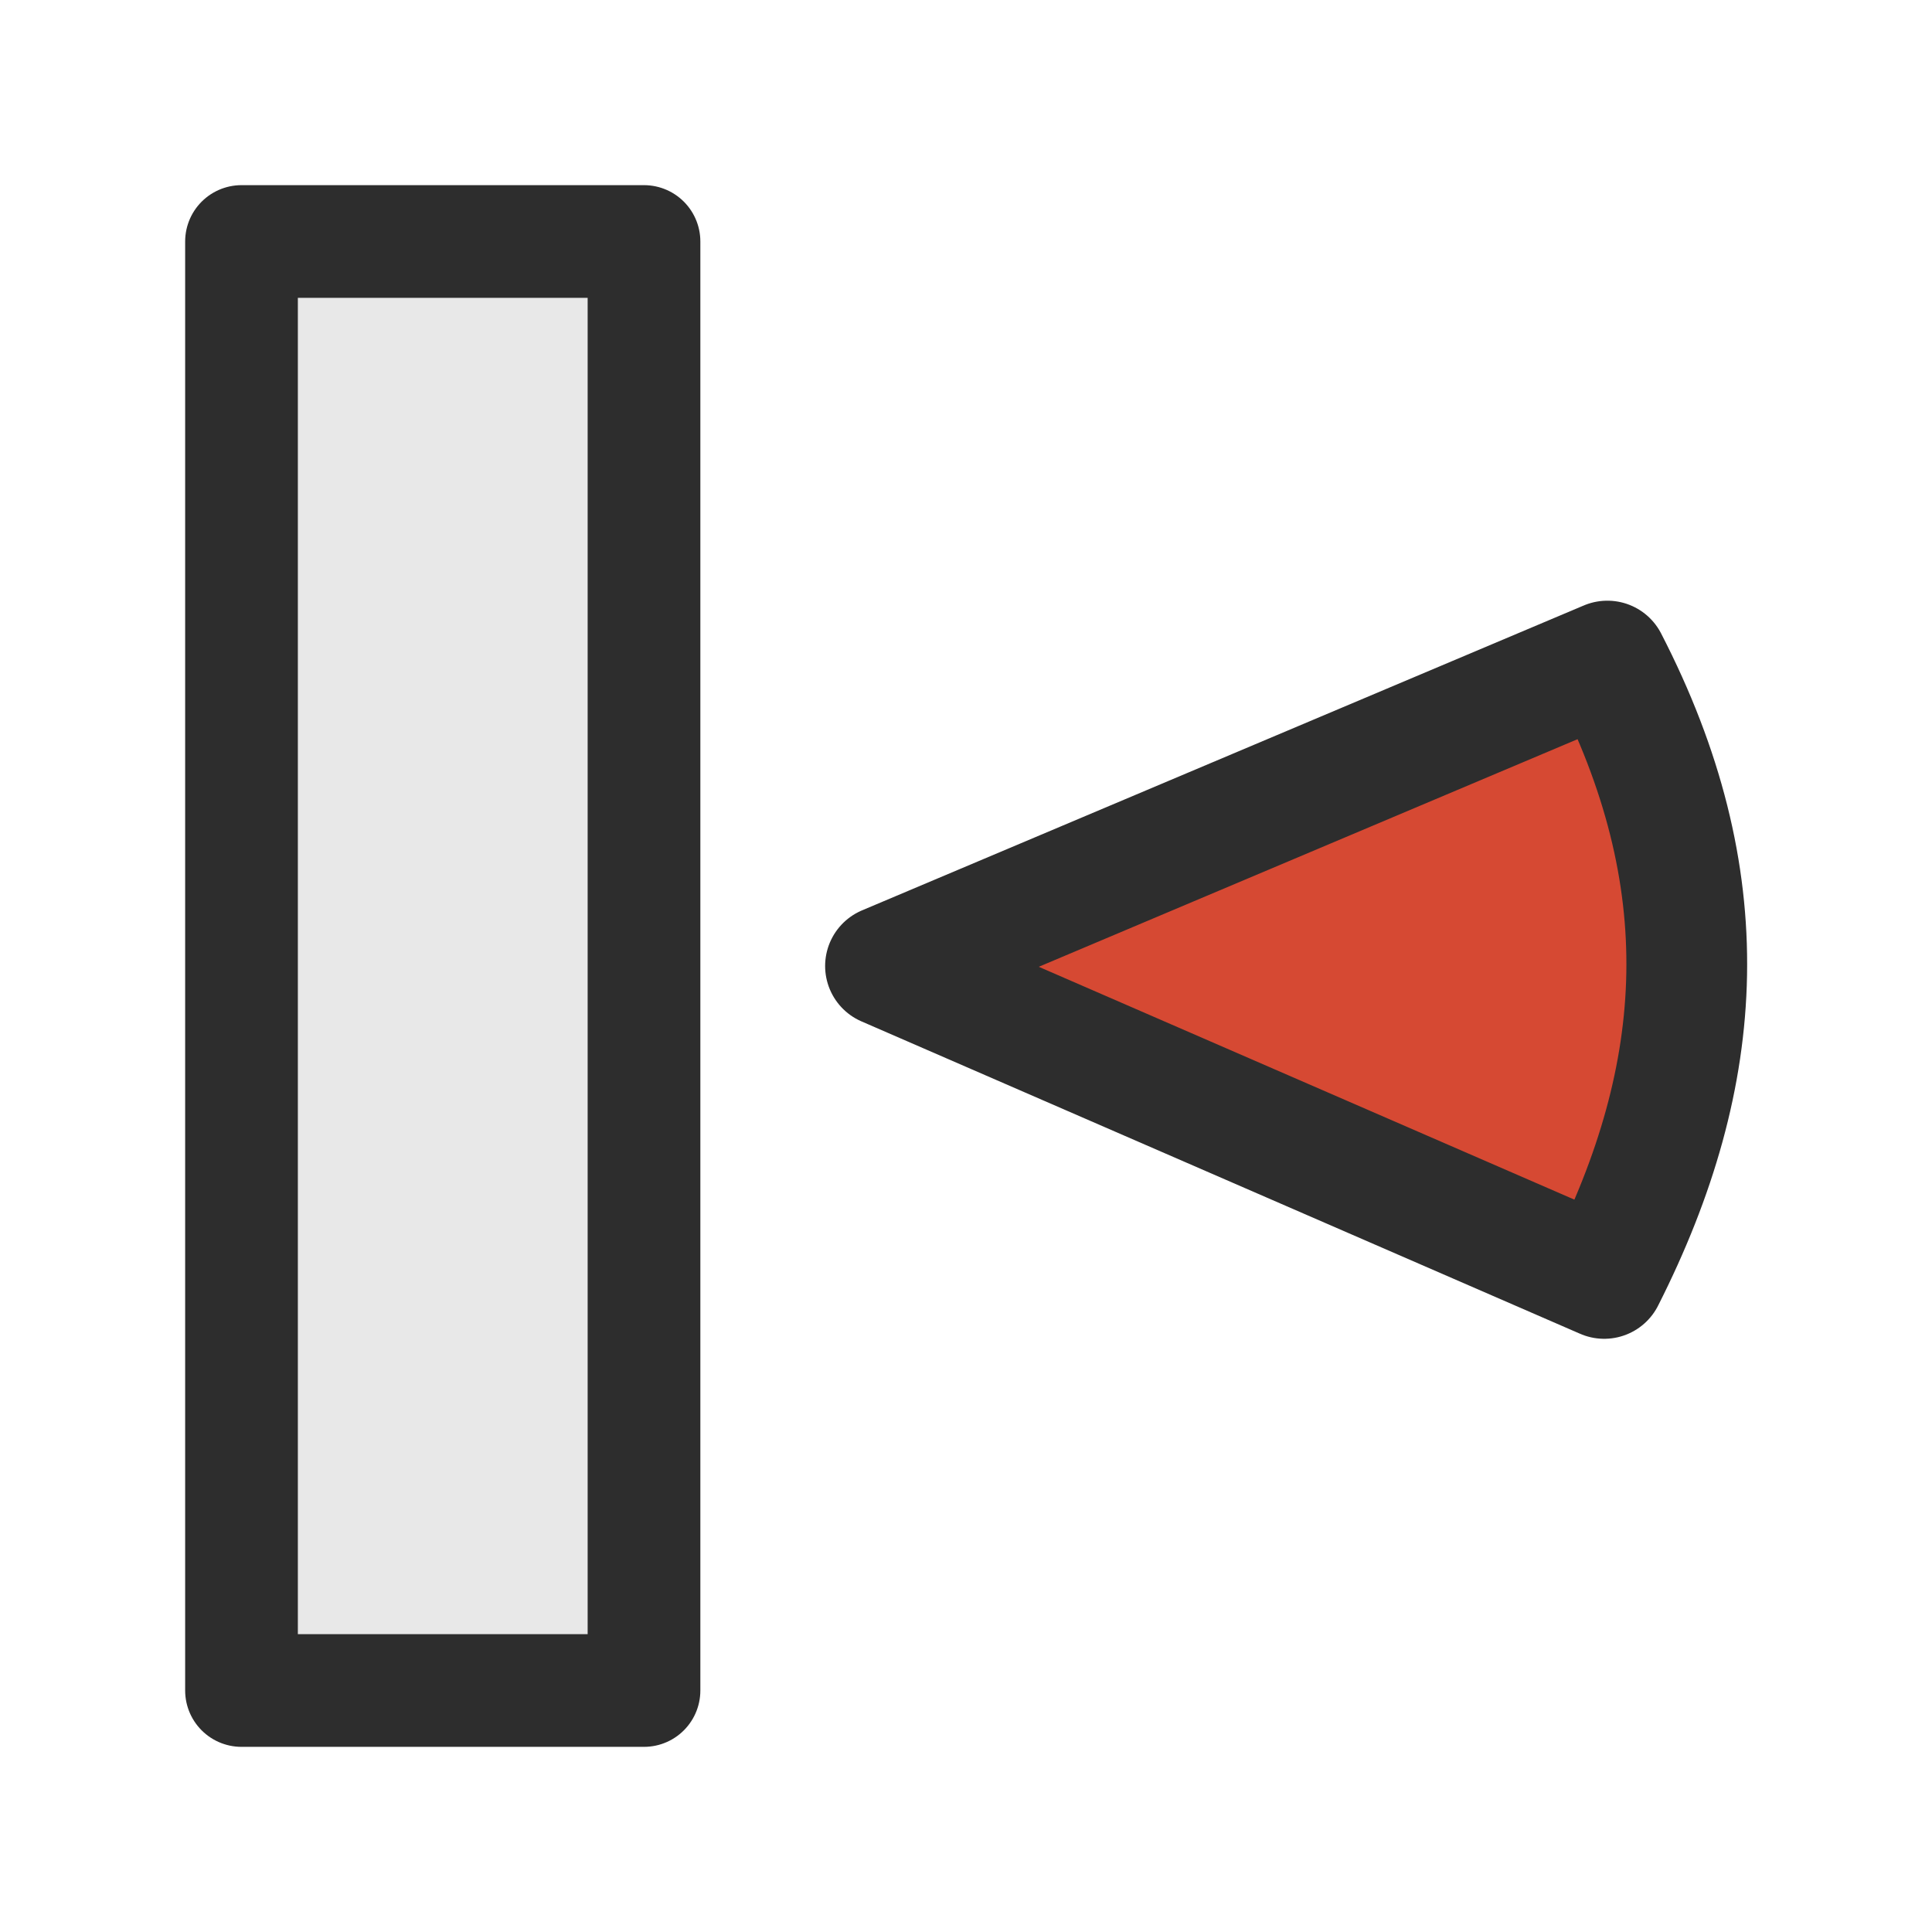
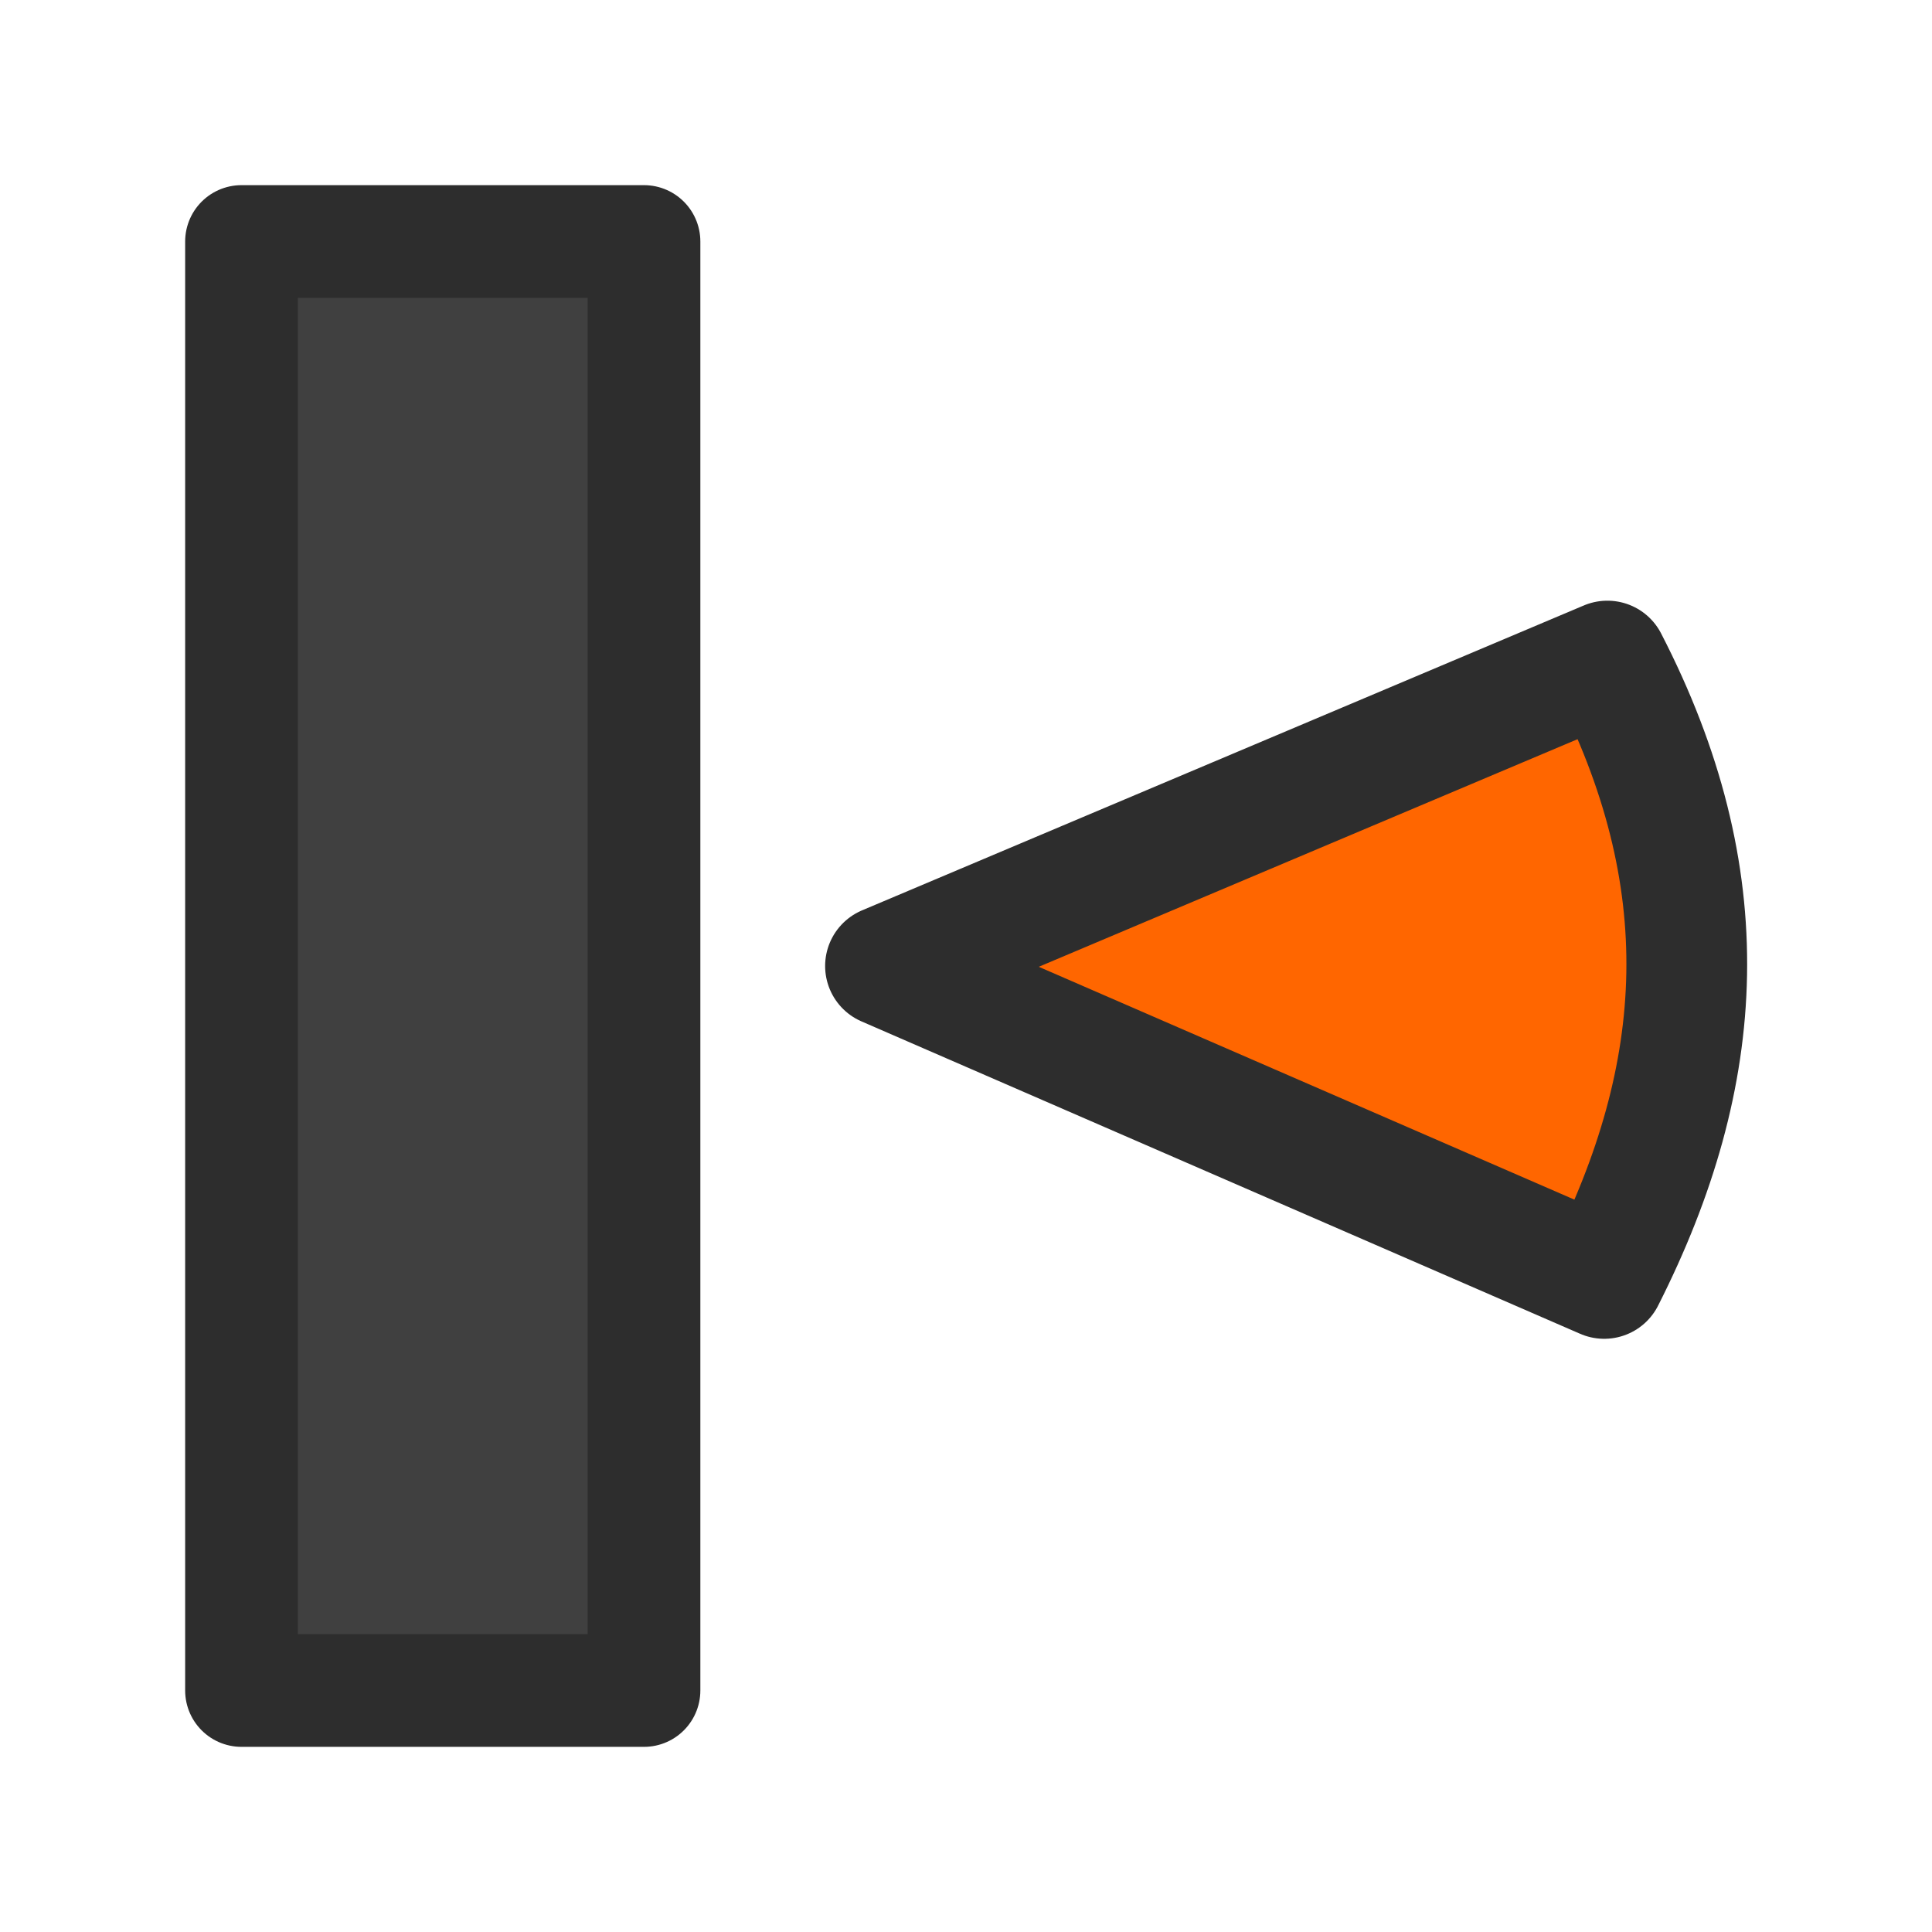
<svg xmlns="http://www.w3.org/2000/svg" xmlns:ns1="http://www.openswatchbook.org/uri/2009/osb" width="24" height="24" id="svg2" version="1.1">
  <defs id="defs4">
    <linearGradient id="linearGradient5179-1-3" ns1:paint="solid" gradientTransform="matrix(0.3829918,0,0,0.3829918,185.9743,205.3591)">
      <stop style="stop-color:#d64933;stop-opacity:1;" offset="0" id="stop5181-2-7" />
    </linearGradient>
    <linearGradient id="linearGradient5179-1-3-1" ns1:paint="solid" gradientTransform="matrix(0.3606627,0,0,0.3606627,204.3424,192.5596)">
      <stop style="stop-color:#d64933;stop-opacity:1;" offset="0" id="stop5181-2-7-4" />
    </linearGradient>
  </defs>
  <g id="layer1" transform="translate(0,-1028.362)" style="display:inline" />
  <g id="layer3" />
  <g id="layer2" />
  <g id="layer4" />
  <g id="layer5">
-     <path style="fill:#e8e8e8;stroke:#2d2d2d;stroke-width:1.4;stroke-linecap:butt;stroke-linejoin:round;stroke-miterlimit:4;stroke-opacity:1;stroke-dasharray:none" d="M 3,6 3,3 8,3 8,5 8,21 3,21 z" id="path3859" />
-     <path id="path7971-6-5" d="M 19.967,8.212 11,12 l 8.928,3.881 c 1.291,-2.55 1.428,-4.978 0.04,-7.669 z" style="fill:#d64933;stroke:#2d2d2d;stroke-width:1.5;stroke-linecap:butt;stroke-linejoin:round;stroke-miterlimit:4;stroke-opacity:1;stroke-dasharray:none;display:inline" />
+     <path style="fill:#404040;stroke:#2d2d2d;stroke-width:1.4;stroke-linecap:butt;stroke-linejoin:round;stroke-miterlimit:4;stroke-dasharray:none;stroke-opacity:1" d="M 3,6 V 3 H 8 V 5 21 H 3 Z" id="path3859" />
+     <path id="path7971-6-5" d="M 19.967,8.212 11,12 l 8.928,3.881 c 1.291,-2.55 1.428,-4.978 0.04,-7.669 z" style="display:inline;fill:#ff6600;stroke:#2d2d2d;stroke-width:1.5;stroke-linecap:butt;stroke-linejoin:round;stroke-miterlimit:4;stroke-dasharray:none;stroke-opacity:1" />
  </g>
</svg>
